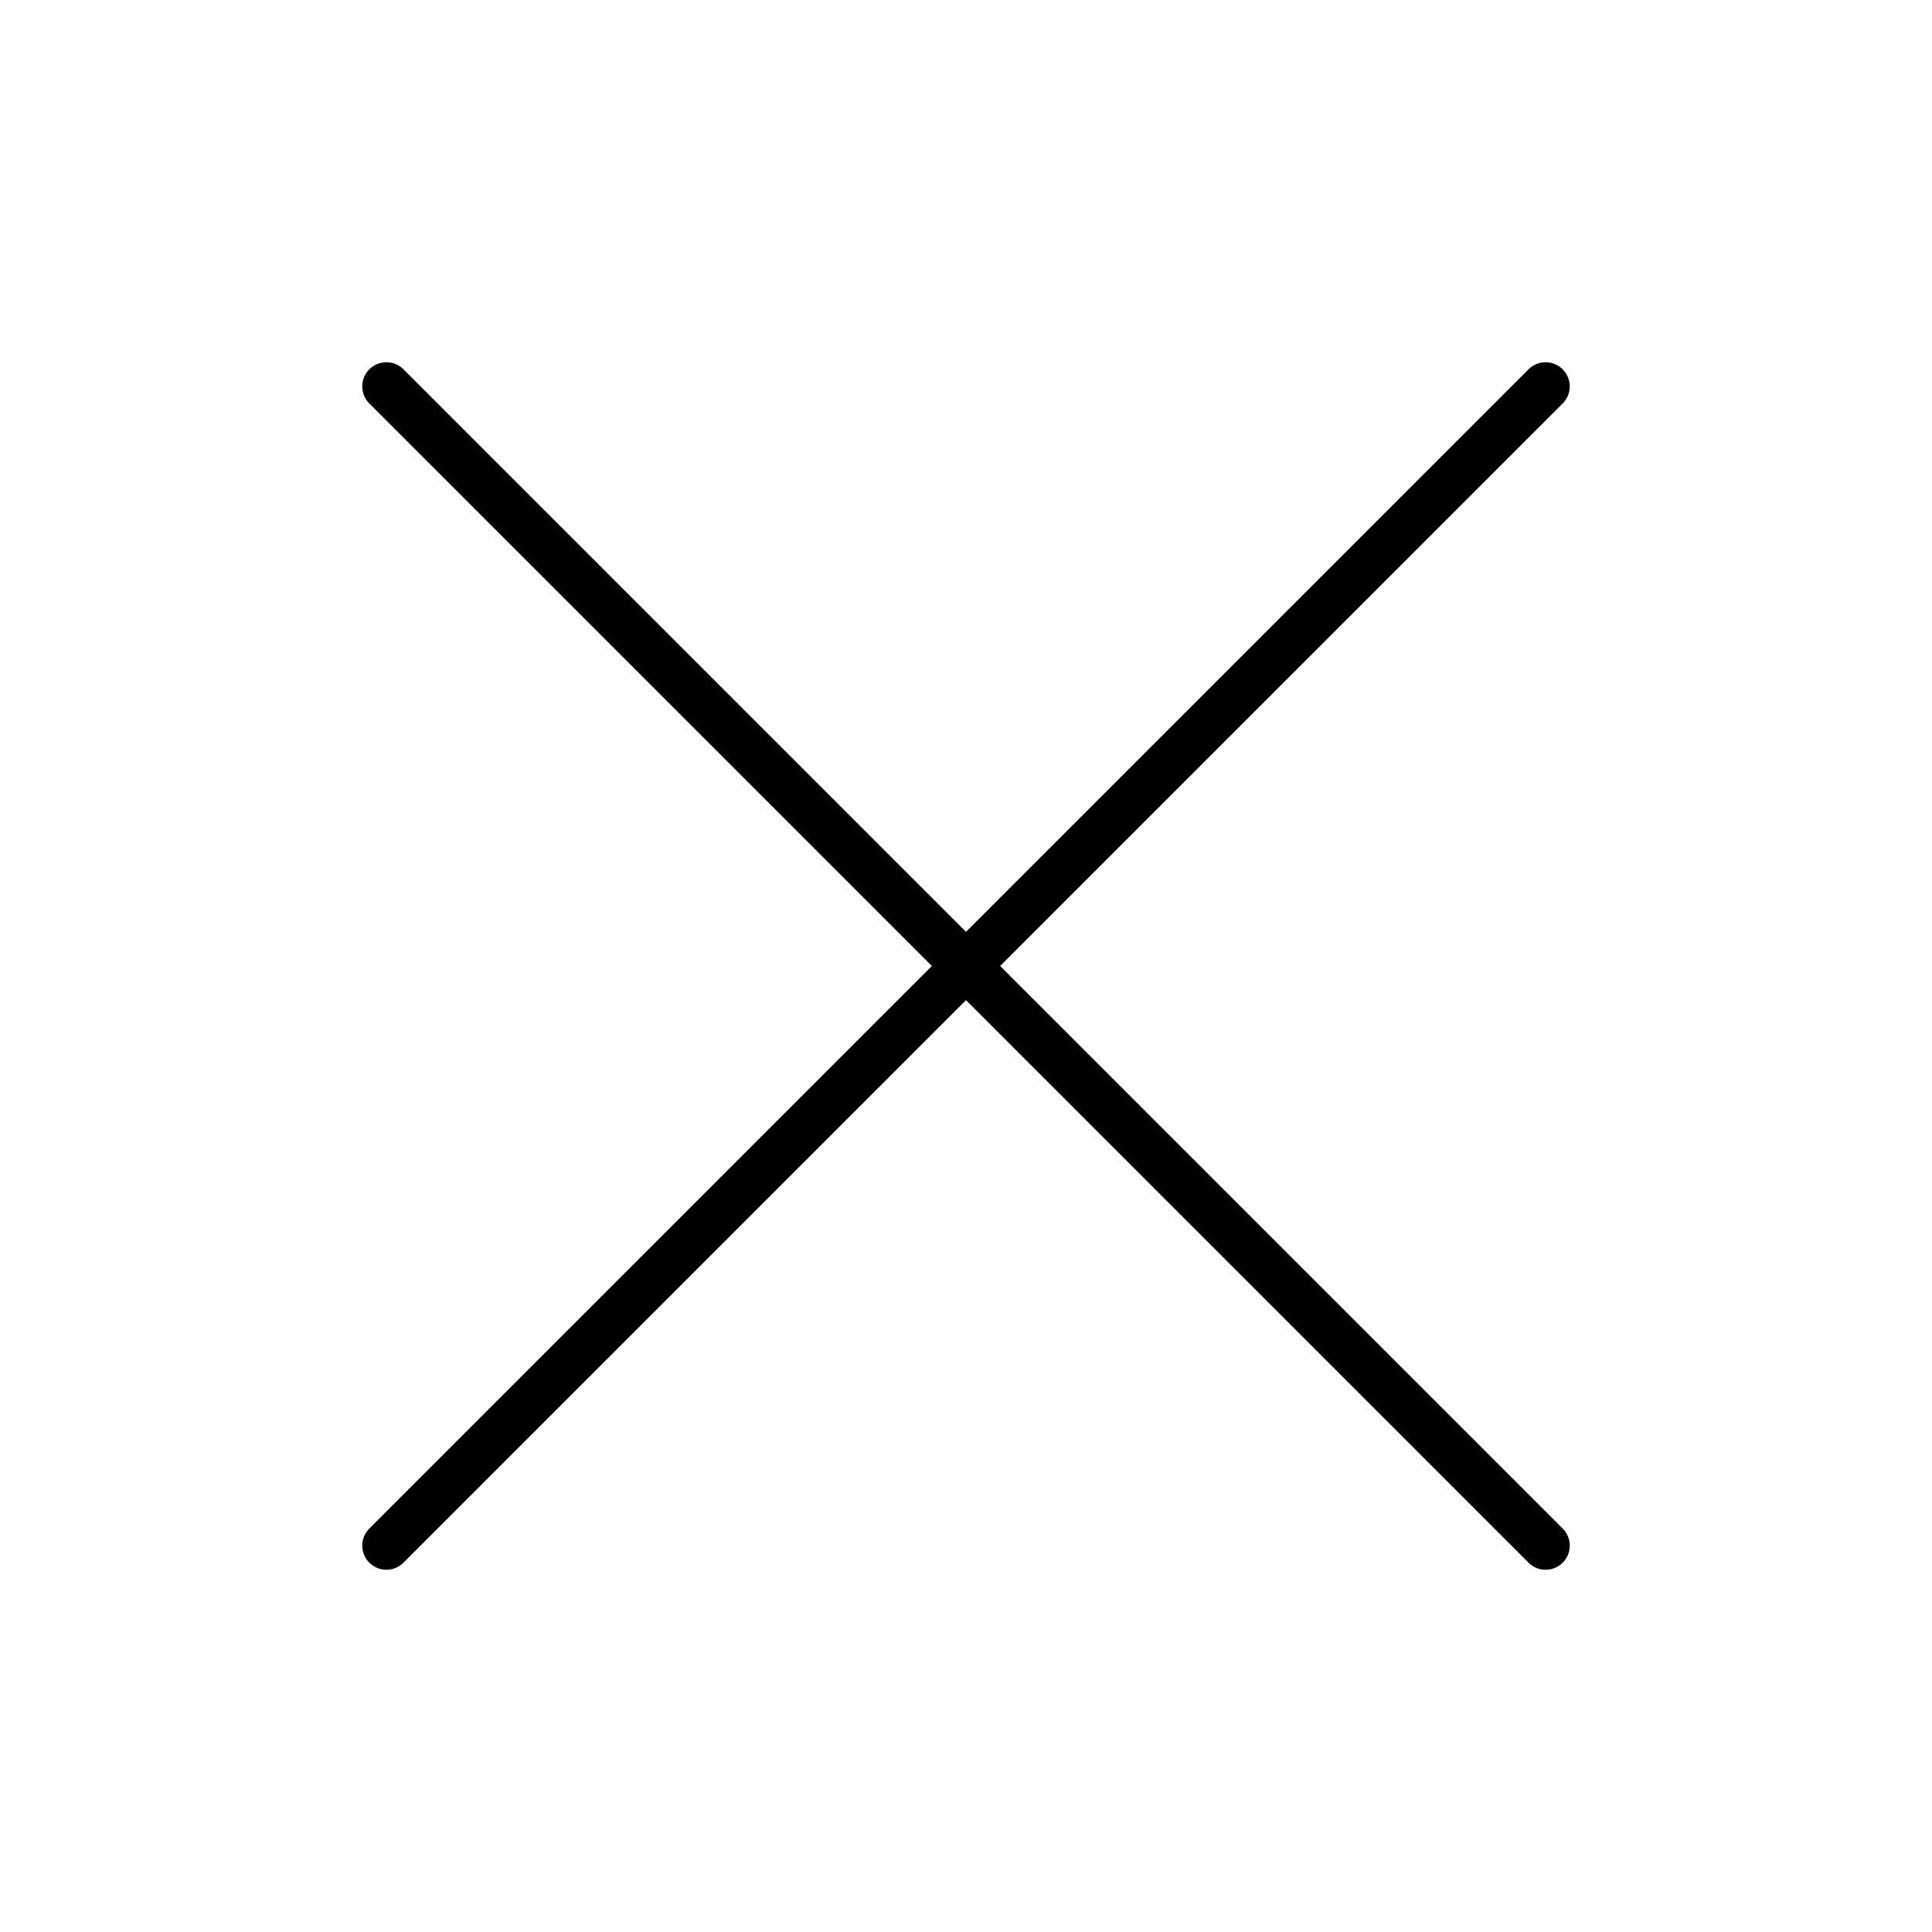
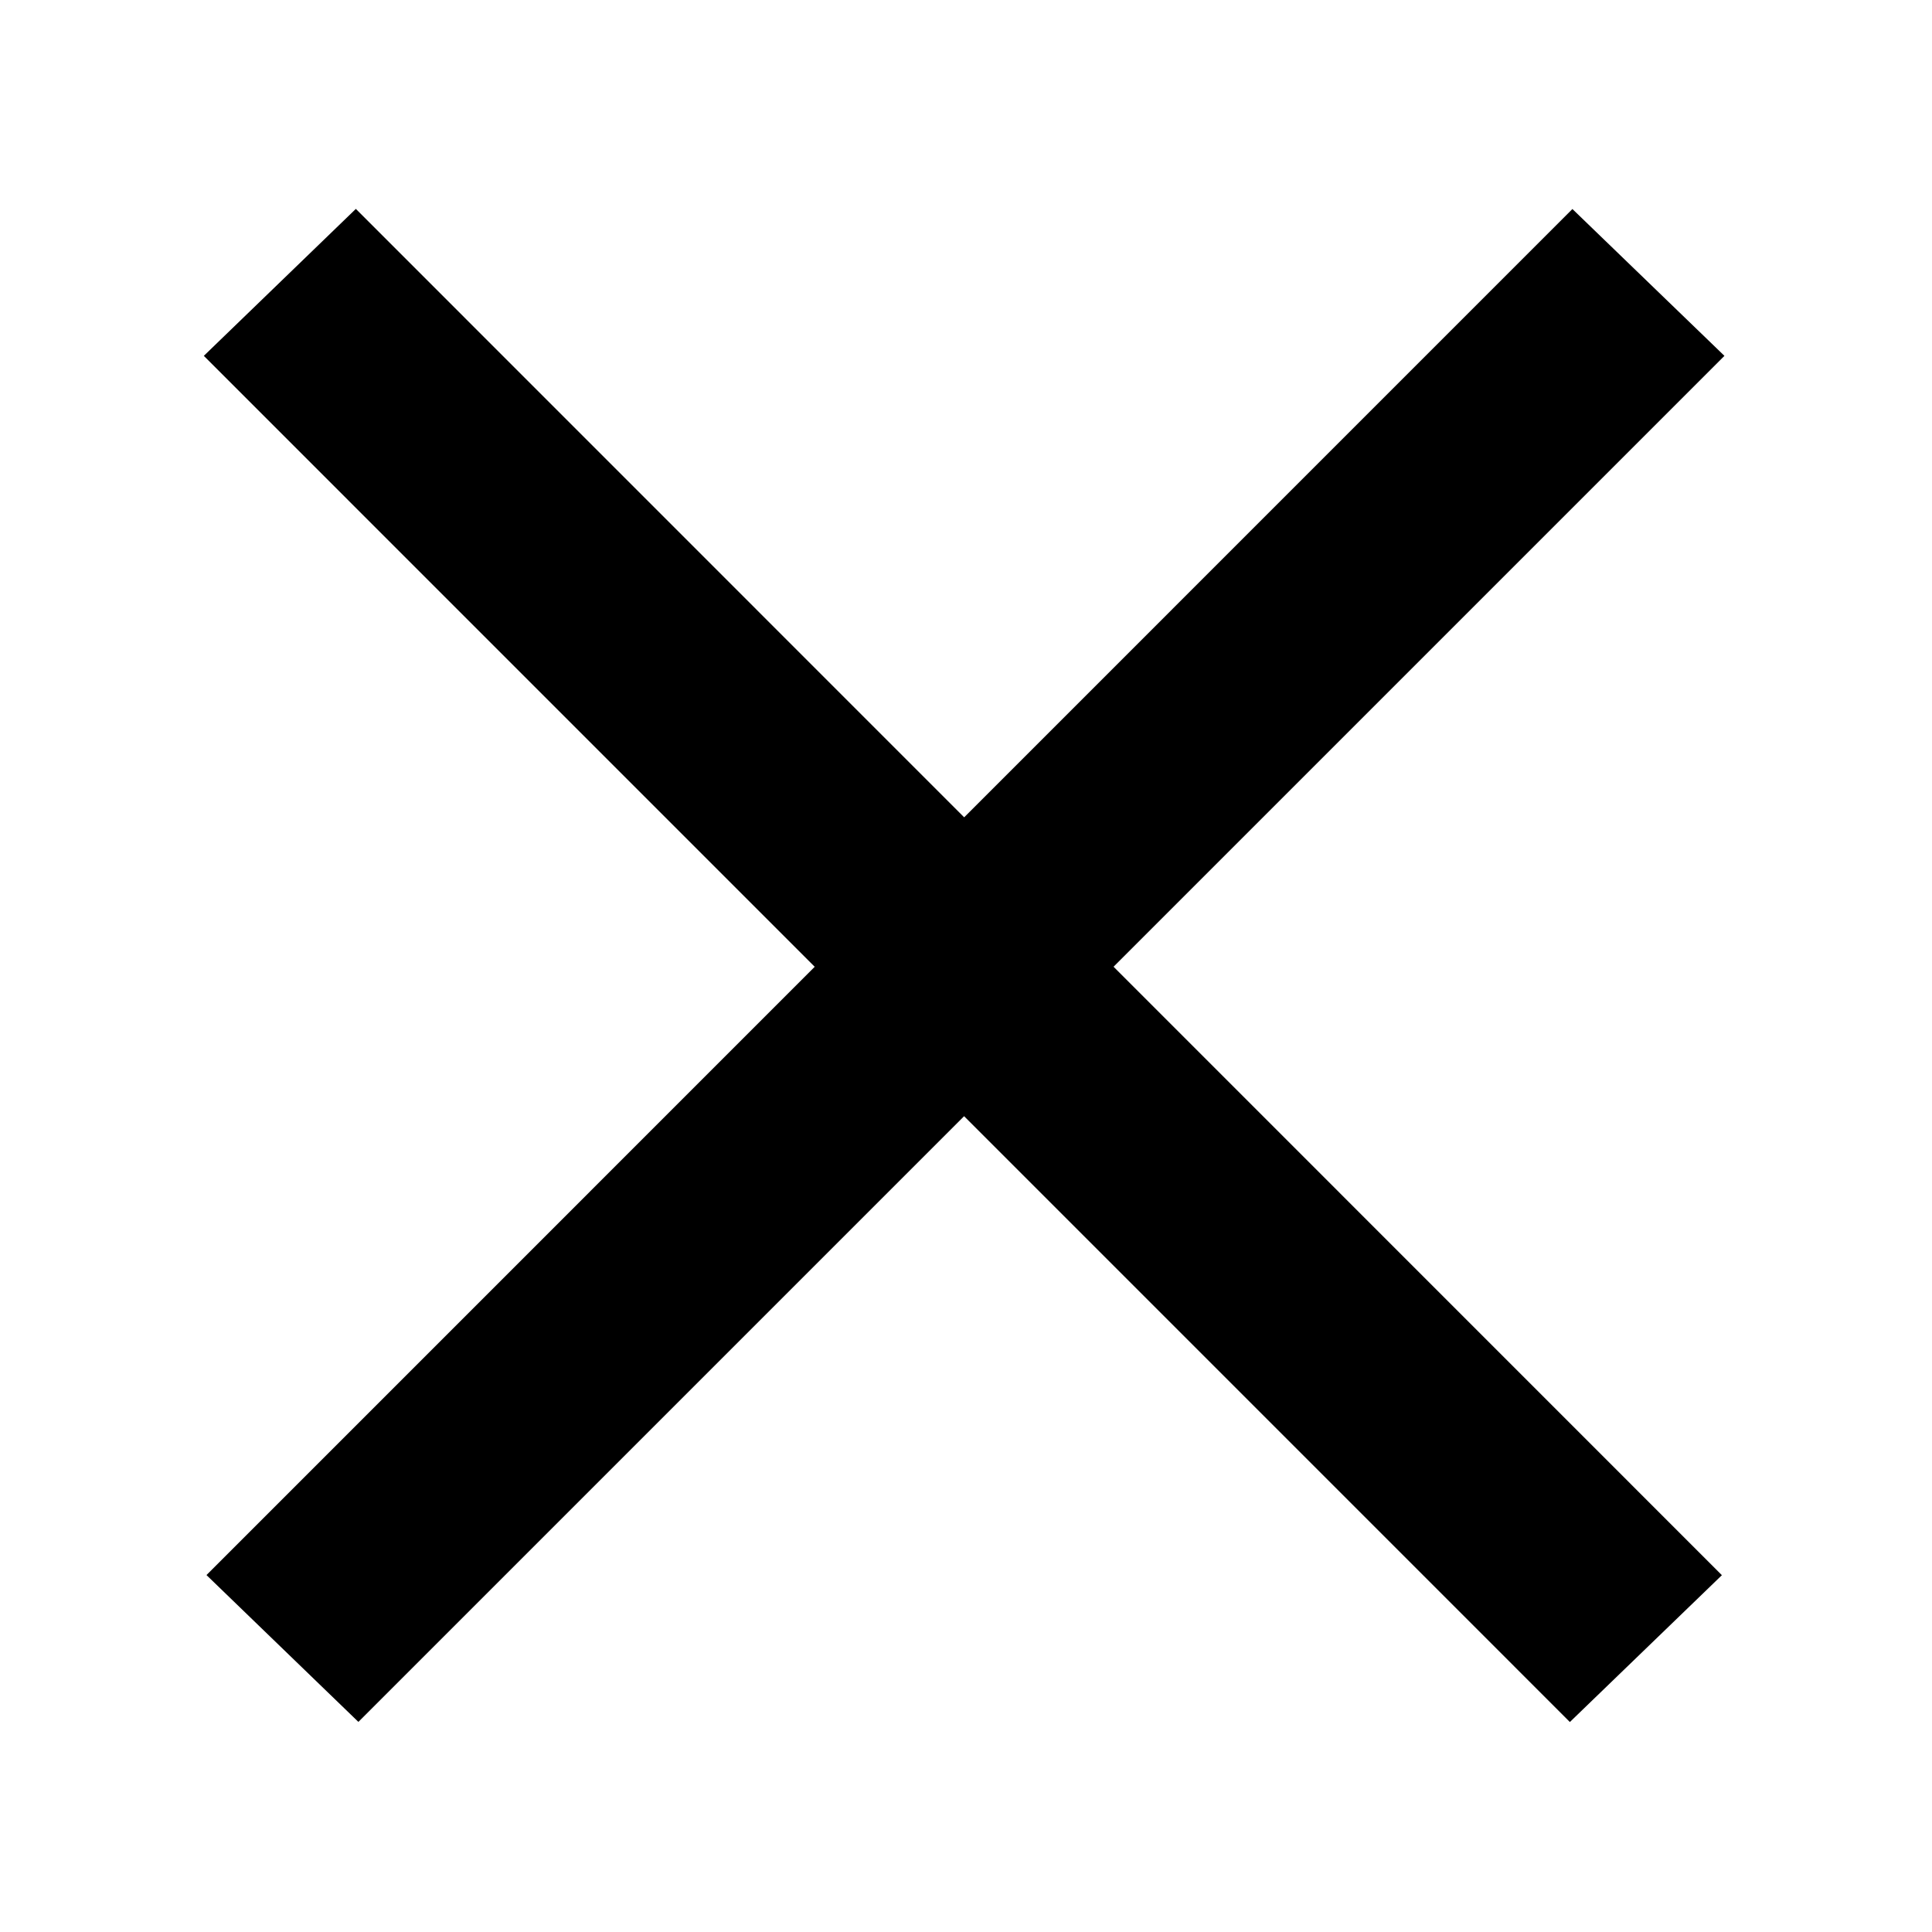
- <svg xmlns="http://www.w3.org/2000/svg" viewBox="0 0 20 20">
-   <path fill="currentColor" fill-rule="evenodd" stroke="currentColor" stroke-linecap="round" stroke-linejoin="round" stroke-width=".5" d="m4 4 12 12m0-12L4 16" />
+ <svg xmlns="http://www.w3.org/2000/svg" width="16" height="16" viewBox="0 0 16 16" fill="currentColor">
+   <path d="M2.947 1.73 14.26 13.045l-1.259 1.216L1.688 2.947z" />
+   <path d="M1.71 13.044 13.022 1.731l1.259 1.216L2.968 14.26z" />
</svg>
